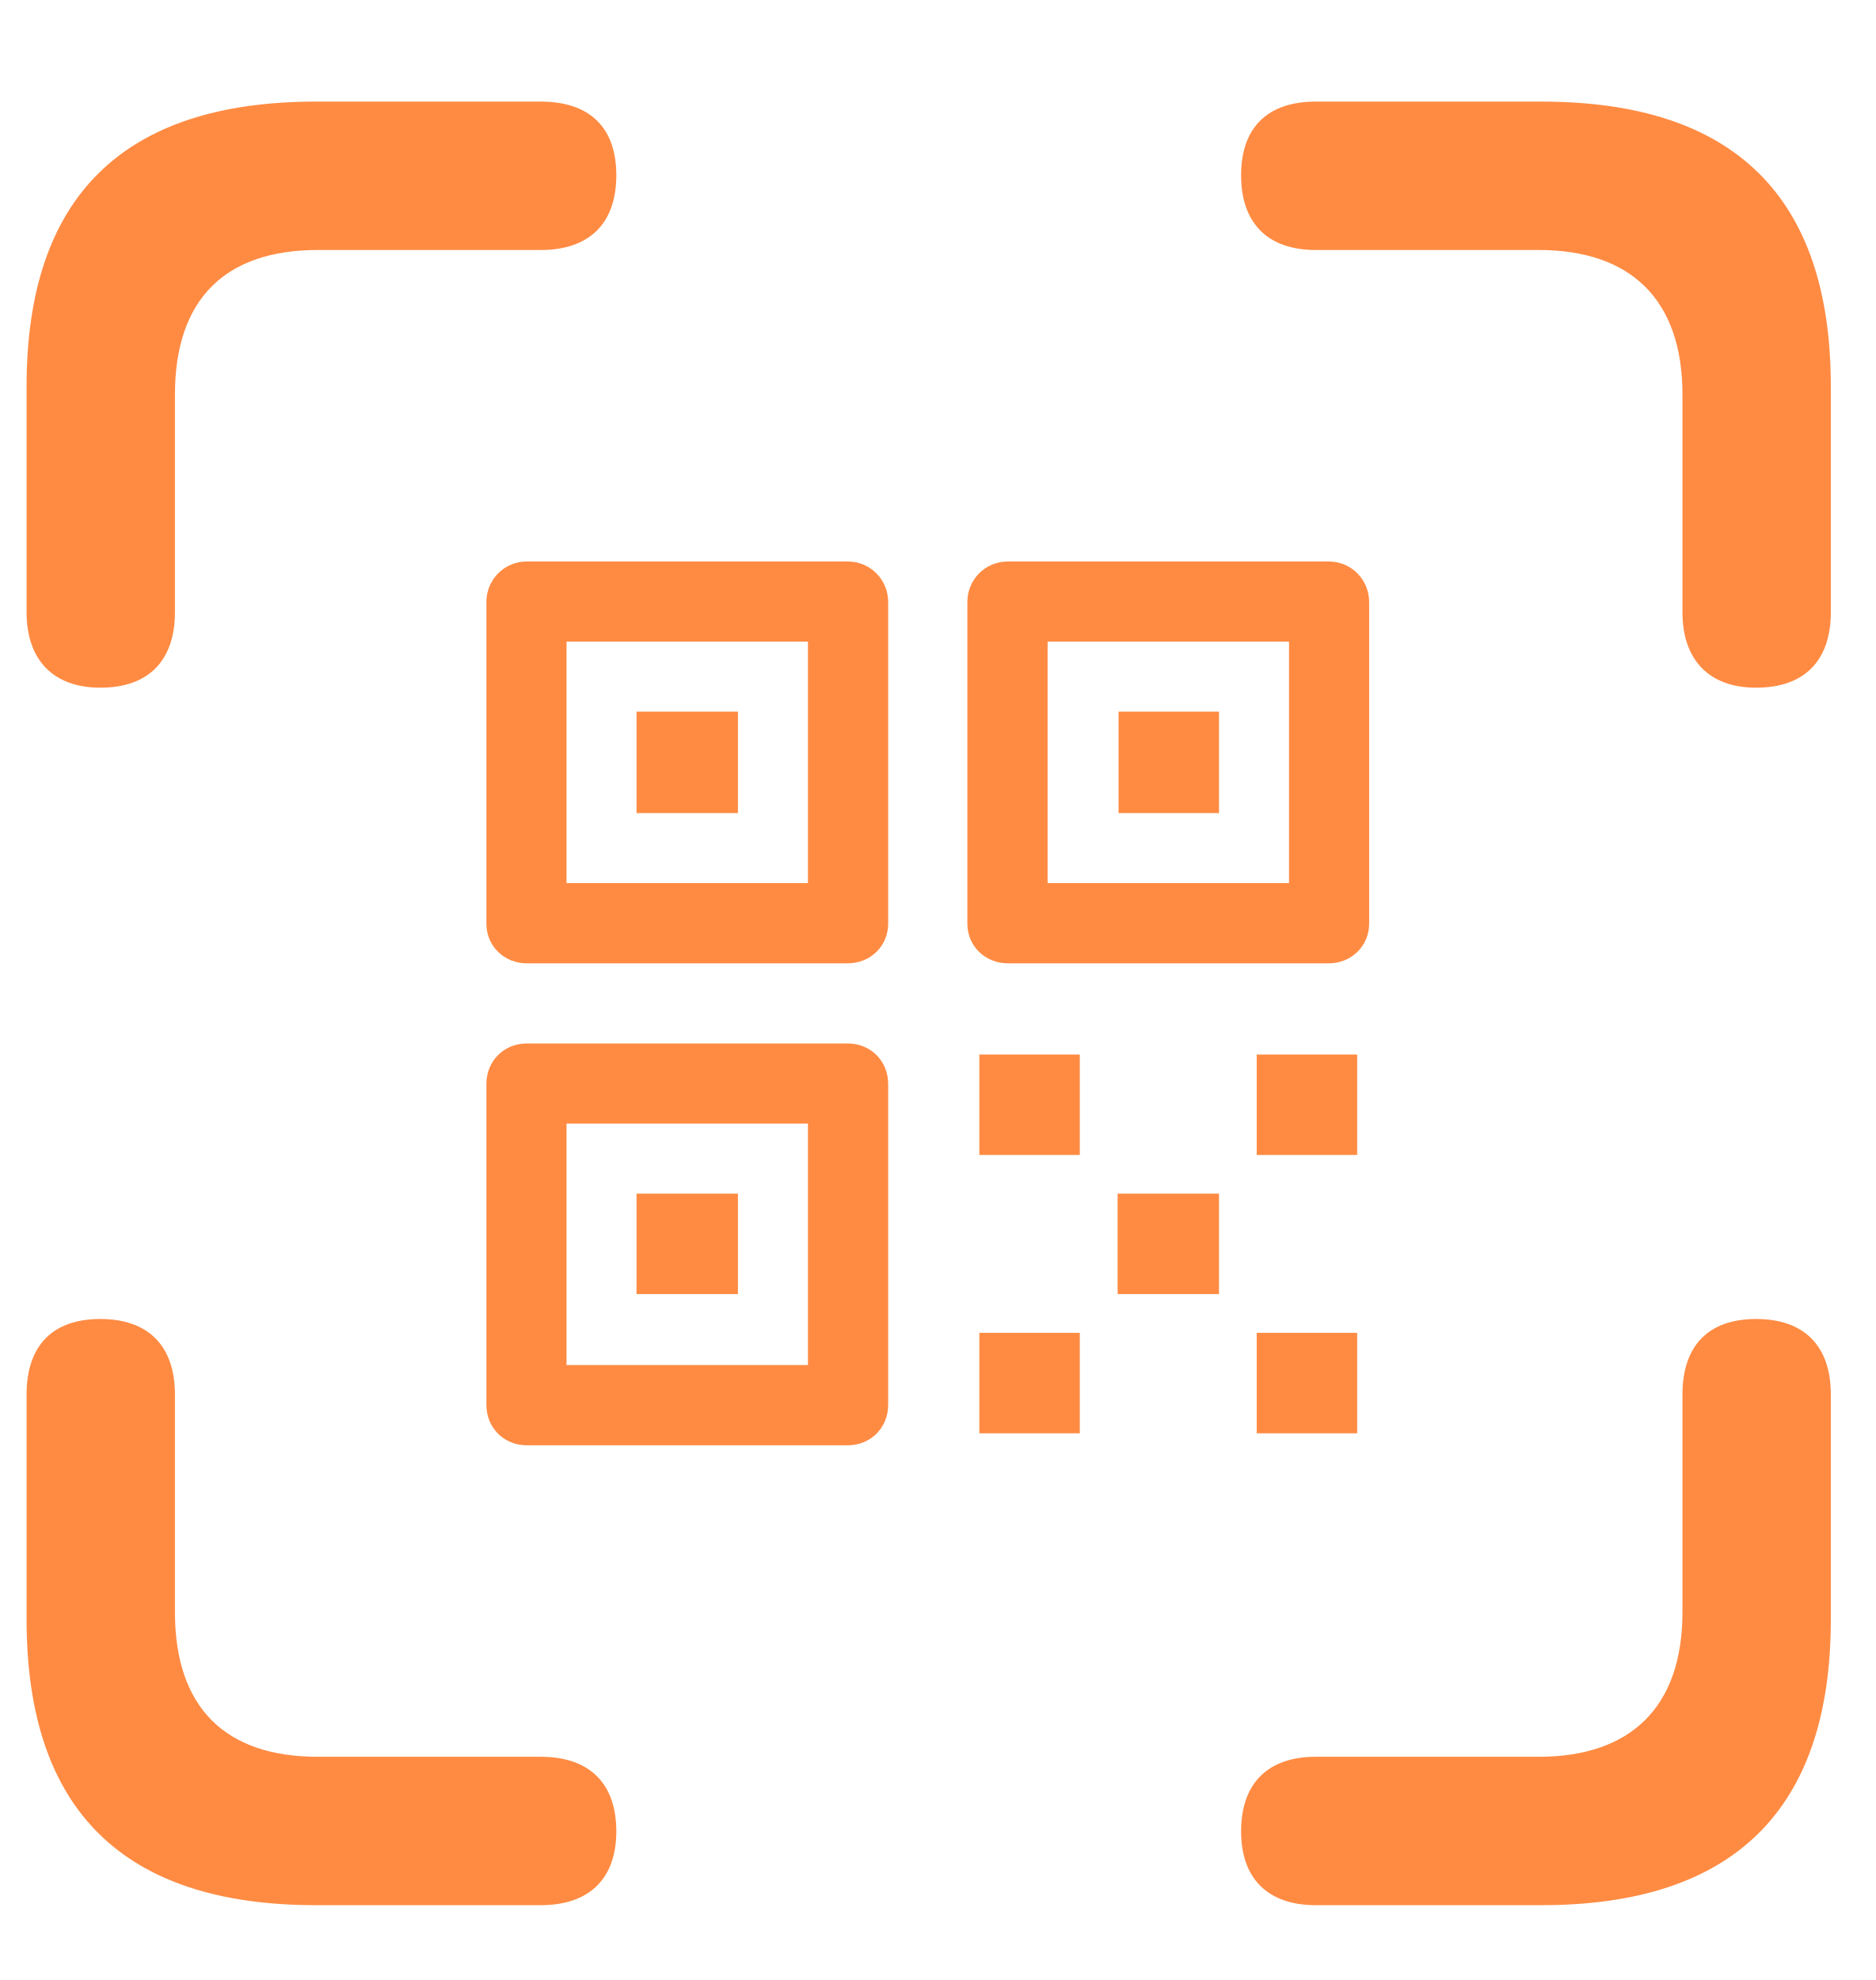
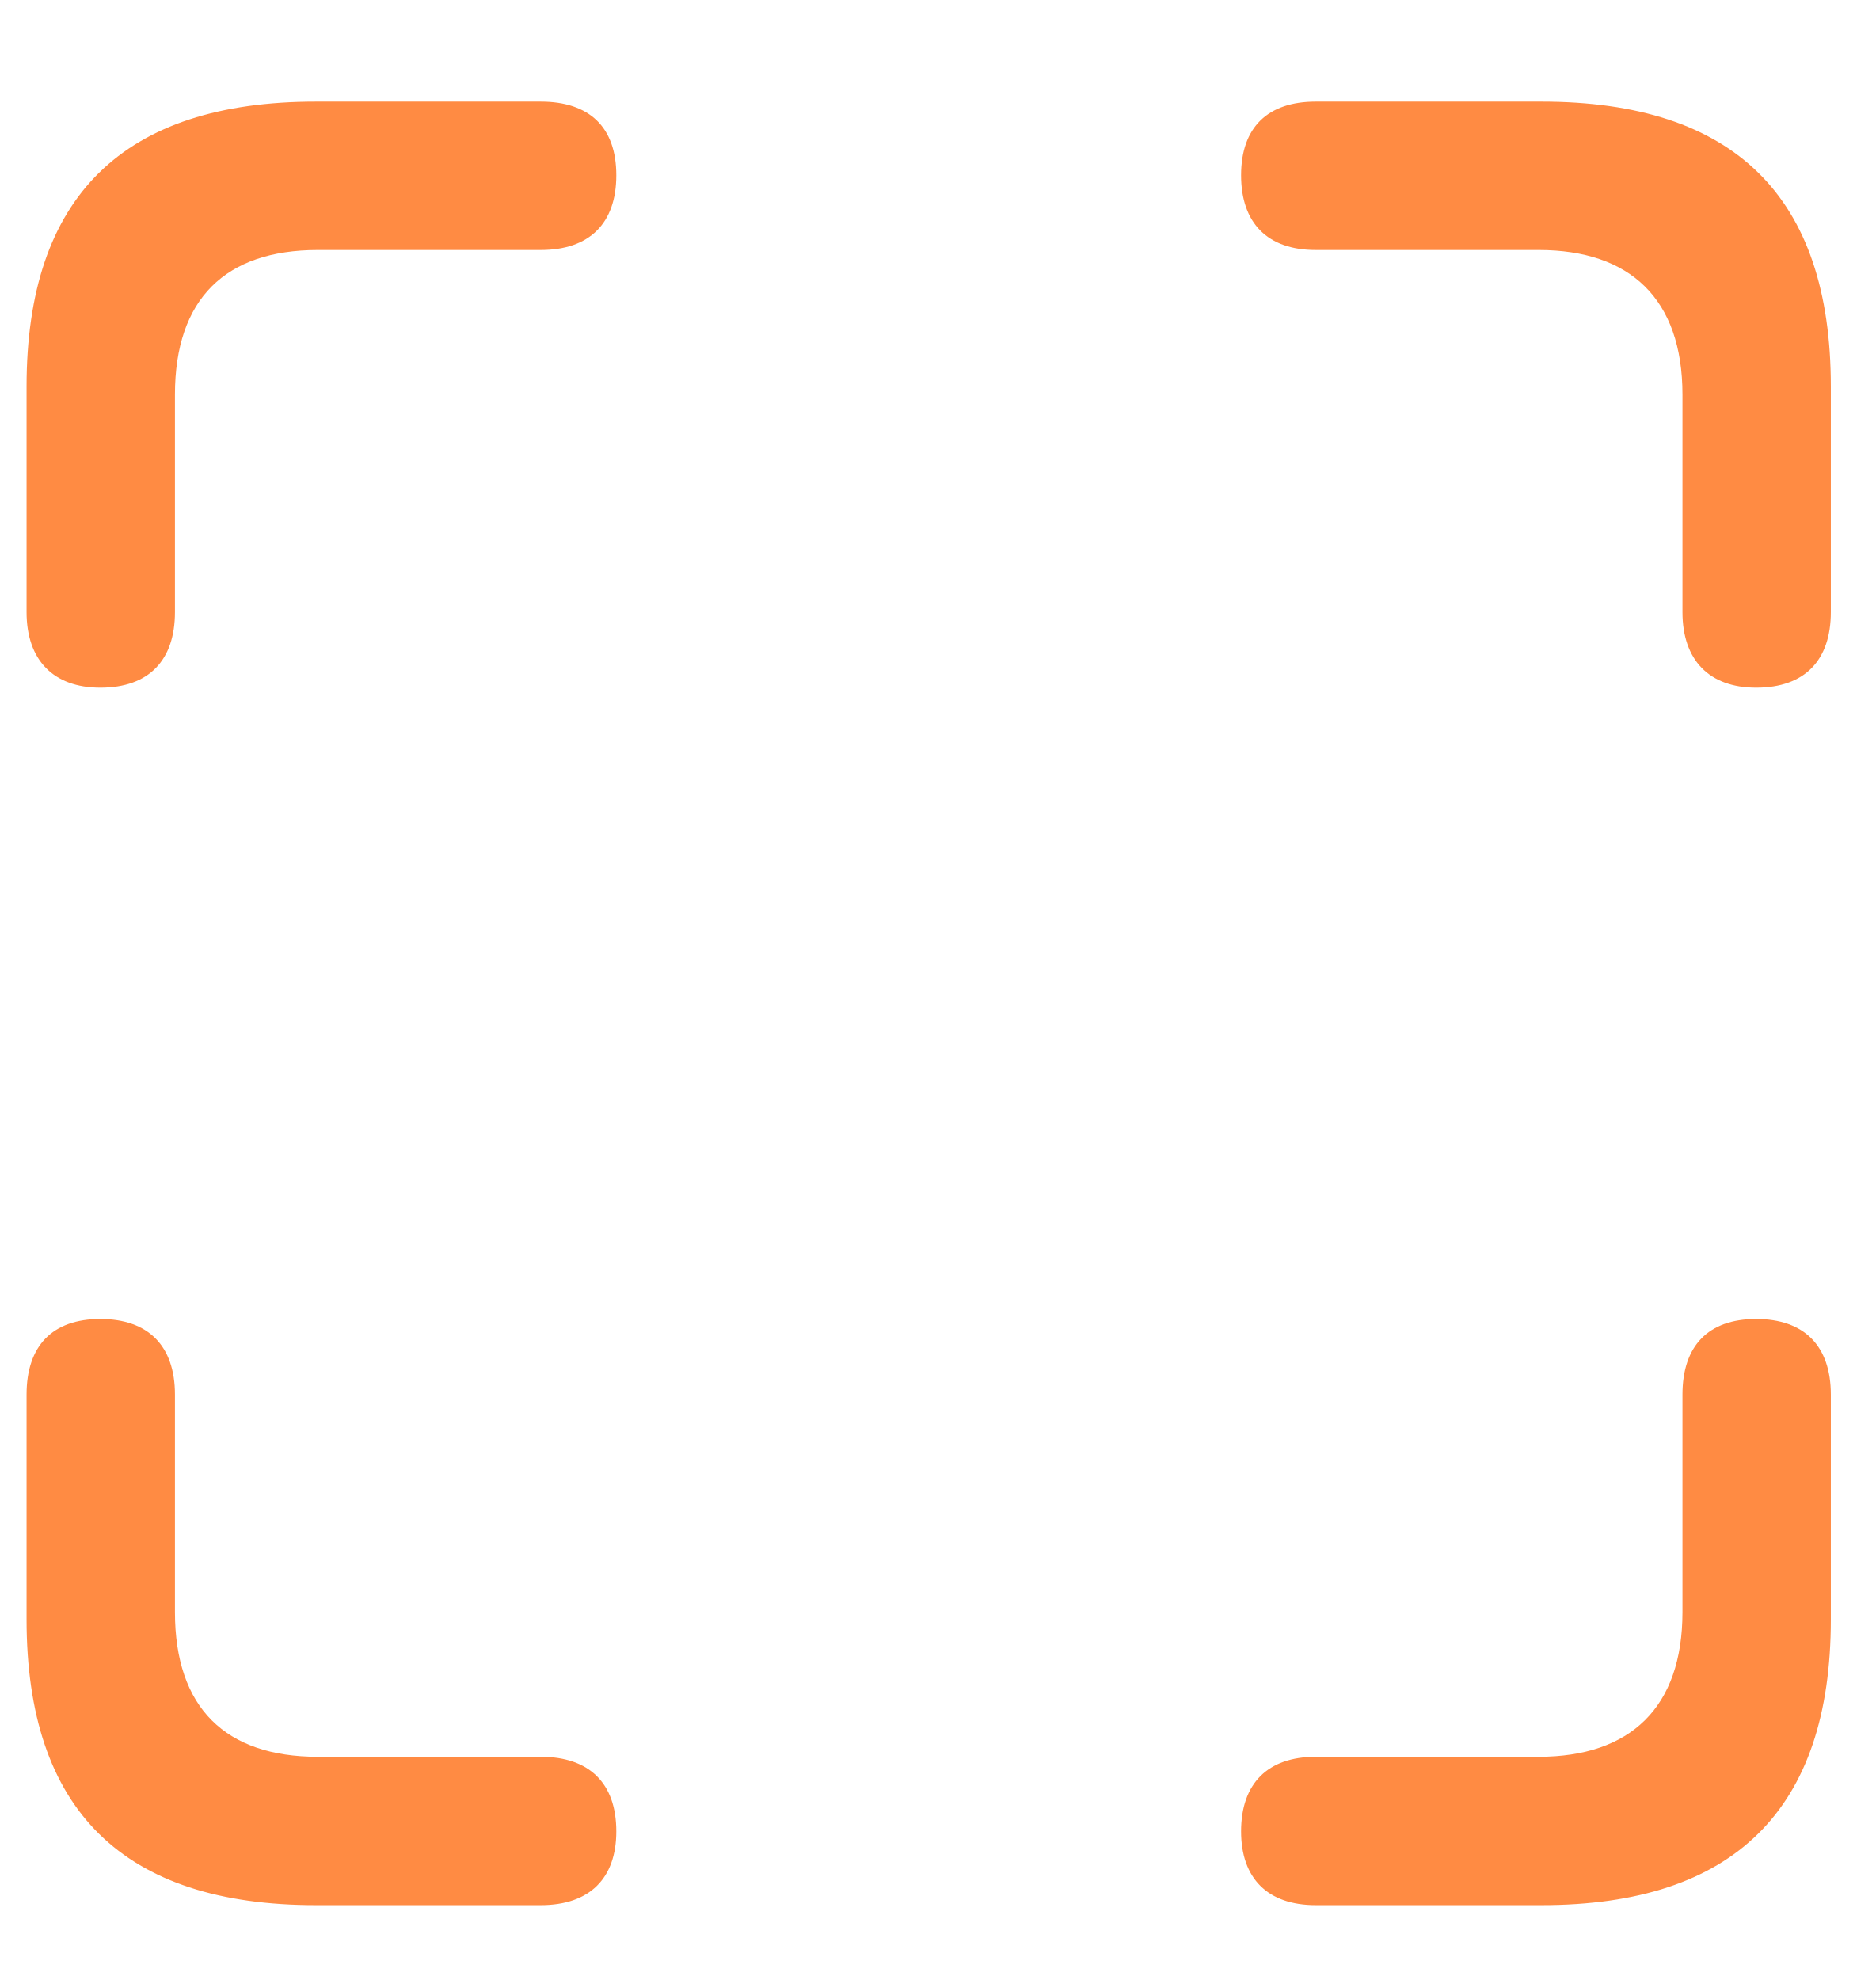
<svg xmlns="http://www.w3.org/2000/svg" width="18" height="19" viewBox="0 0 18 19" fill="none">
-   <path d="M0.963 6.599C1.431 6.599 1.679 6.334 1.679 5.874V3.787C1.679 2.867 2.165 2.399 3.05 2.399H5.19C5.658 2.399 5.915 2.142 5.915 1.682C5.915 1.222 5.658 0.975 5.19 0.975H3.032C1.184 0.975 0.255 1.886 0.255 3.708V5.874C0.255 6.334 0.512 6.599 0.963 6.599ZM16.854 6.599C17.323 6.599 17.571 6.334 17.571 5.874V3.708C17.571 1.886 16.642 0.975 14.794 0.975H12.627C12.167 0.975 11.911 1.222 11.911 1.682C11.911 2.142 12.167 2.399 12.627 2.399H14.767C15.643 2.399 16.147 2.867 16.147 3.787V5.874C16.147 6.334 16.403 6.599 16.854 6.599ZM5.057 9.244H8.135C8.356 9.244 8.524 9.076 8.524 8.863V5.777C8.524 5.565 8.356 5.388 8.135 5.388H5.057C4.836 5.388 4.668 5.565 4.668 5.777V8.863C4.668 9.076 4.836 9.244 5.057 9.244ZM9.673 9.244H12.751C12.972 9.244 13.14 9.076 13.14 8.863V5.777C13.14 5.565 12.972 5.388 12.751 5.388H9.673C9.452 5.388 9.284 5.565 9.284 5.777V8.863C9.284 9.076 9.452 9.244 9.673 9.244ZM5.437 8.474V6.157H7.754V8.474H5.437ZM10.054 8.474V6.157H12.371V8.474H10.054ZM6.109 7.802H7.082V6.829H6.109V7.802ZM10.735 7.802H11.699V6.829H10.735V7.802ZM5.057 13.869H8.135C8.356 13.869 8.524 13.701 8.524 13.48V10.402C8.524 10.181 8.356 10.013 8.135 10.013H5.057C4.836 10.013 4.668 10.181 4.668 10.402V13.48C4.668 13.701 4.836 13.869 5.057 13.869ZM9.399 11.083H10.363V10.119H9.399V11.083ZM12.061 11.083H13.025V10.119H12.061V11.083ZM5.437 13.099V10.782H7.754V13.099H5.437ZM6.109 12.418H7.082V11.454H6.109V12.418ZM10.726 12.418H11.699V11.454H10.726V12.418ZM3.032 18.282H5.19C5.658 18.282 5.915 18.025 5.915 17.574C5.915 17.114 5.658 16.858 5.19 16.858H3.05C2.165 16.858 1.679 16.389 1.679 15.469V13.382C1.679 12.914 1.422 12.657 0.963 12.657C0.503 12.657 0.255 12.914 0.255 13.382V15.54C0.255 17.371 1.184 18.282 3.032 18.282ZM12.627 18.282H14.794C16.642 18.282 17.571 17.362 17.571 15.54V13.382C17.571 12.914 17.314 12.657 16.854 12.657C16.395 12.657 16.147 12.914 16.147 13.382V15.469C16.147 16.389 15.643 16.858 14.767 16.858H12.627C12.167 16.858 11.911 17.114 11.911 17.574C11.911 18.025 12.167 18.282 12.627 18.282ZM9.399 13.754H10.363V12.79H9.399V13.754ZM12.061 13.754H13.025V12.79H12.061V13.754Z" fill="#FF8B43" />
+   <path d="M0.963 6.599C1.431 6.599 1.679 6.334 1.679 5.874V3.787C1.679 2.867 2.165 2.399 3.05 2.399H5.19C5.658 2.399 5.915 2.142 5.915 1.682C5.915 1.222 5.658 0.975 5.19 0.975H3.032C1.184 0.975 0.255 1.886 0.255 3.708V5.874C0.255 6.334 0.512 6.599 0.963 6.599ZM16.854 6.599C17.323 6.599 17.571 6.334 17.571 5.874V3.708C17.571 1.886 16.642 0.975 14.794 0.975H12.627C12.167 0.975 11.911 1.222 11.911 1.682C11.911 2.142 12.167 2.399 12.627 2.399H14.767C15.643 2.399 16.147 2.867 16.147 3.787V5.874C16.147 6.334 16.403 6.599 16.854 6.599ZM3.032 18.282H5.19C5.658 18.282 5.915 18.025 5.915 17.574C5.915 17.114 5.658 16.858 5.19 16.858H3.05C2.165 16.858 1.679 16.389 1.679 15.469V13.382C1.679 12.914 1.422 12.657 0.963 12.657C0.503 12.657 0.255 12.914 0.255 13.382V15.54C0.255 17.371 1.184 18.282 3.032 18.282ZM12.627 18.282H14.794C16.642 18.282 17.571 17.362 17.571 15.54V13.382C17.571 12.914 17.314 12.657 16.854 12.657C16.395 12.657 16.147 12.914 16.147 13.382V15.469C16.147 16.389 15.643 16.858 14.767 16.858H12.627C12.167 16.858 11.911 17.114 11.911 17.574C11.911 18.025 12.167 18.282 12.627 18.282Z" fill="#FF8B43" />
</svg>
